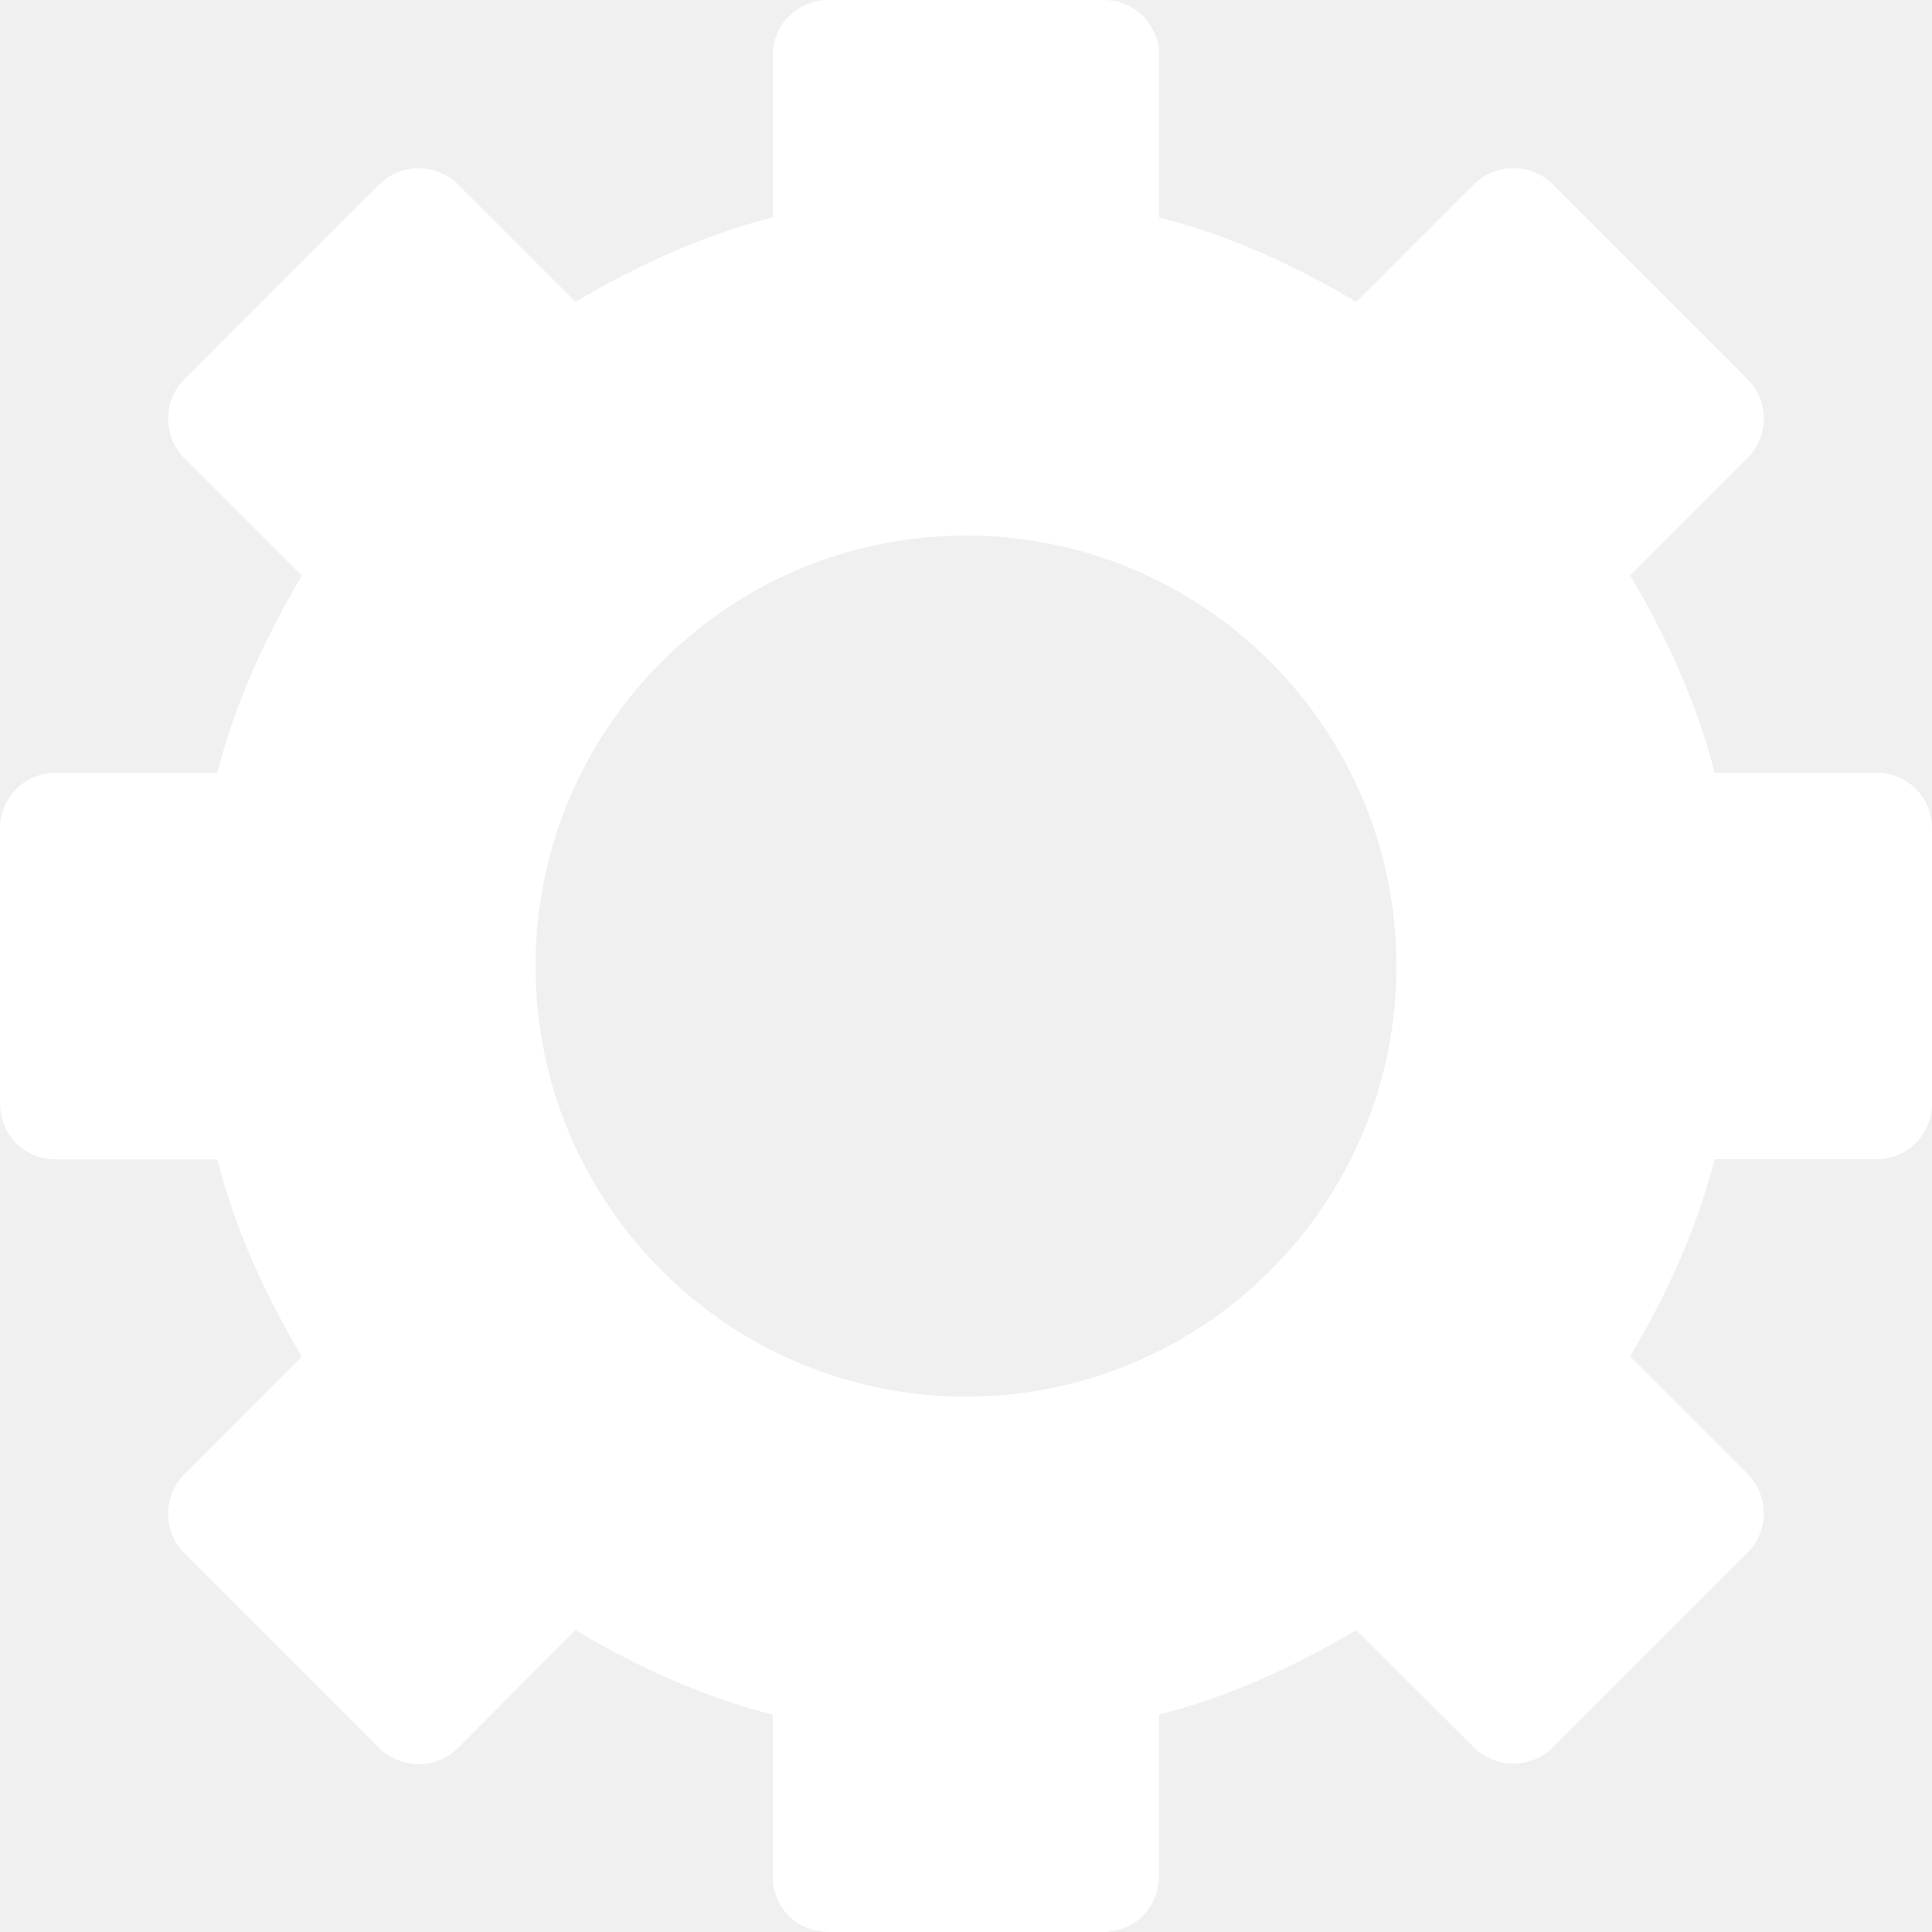
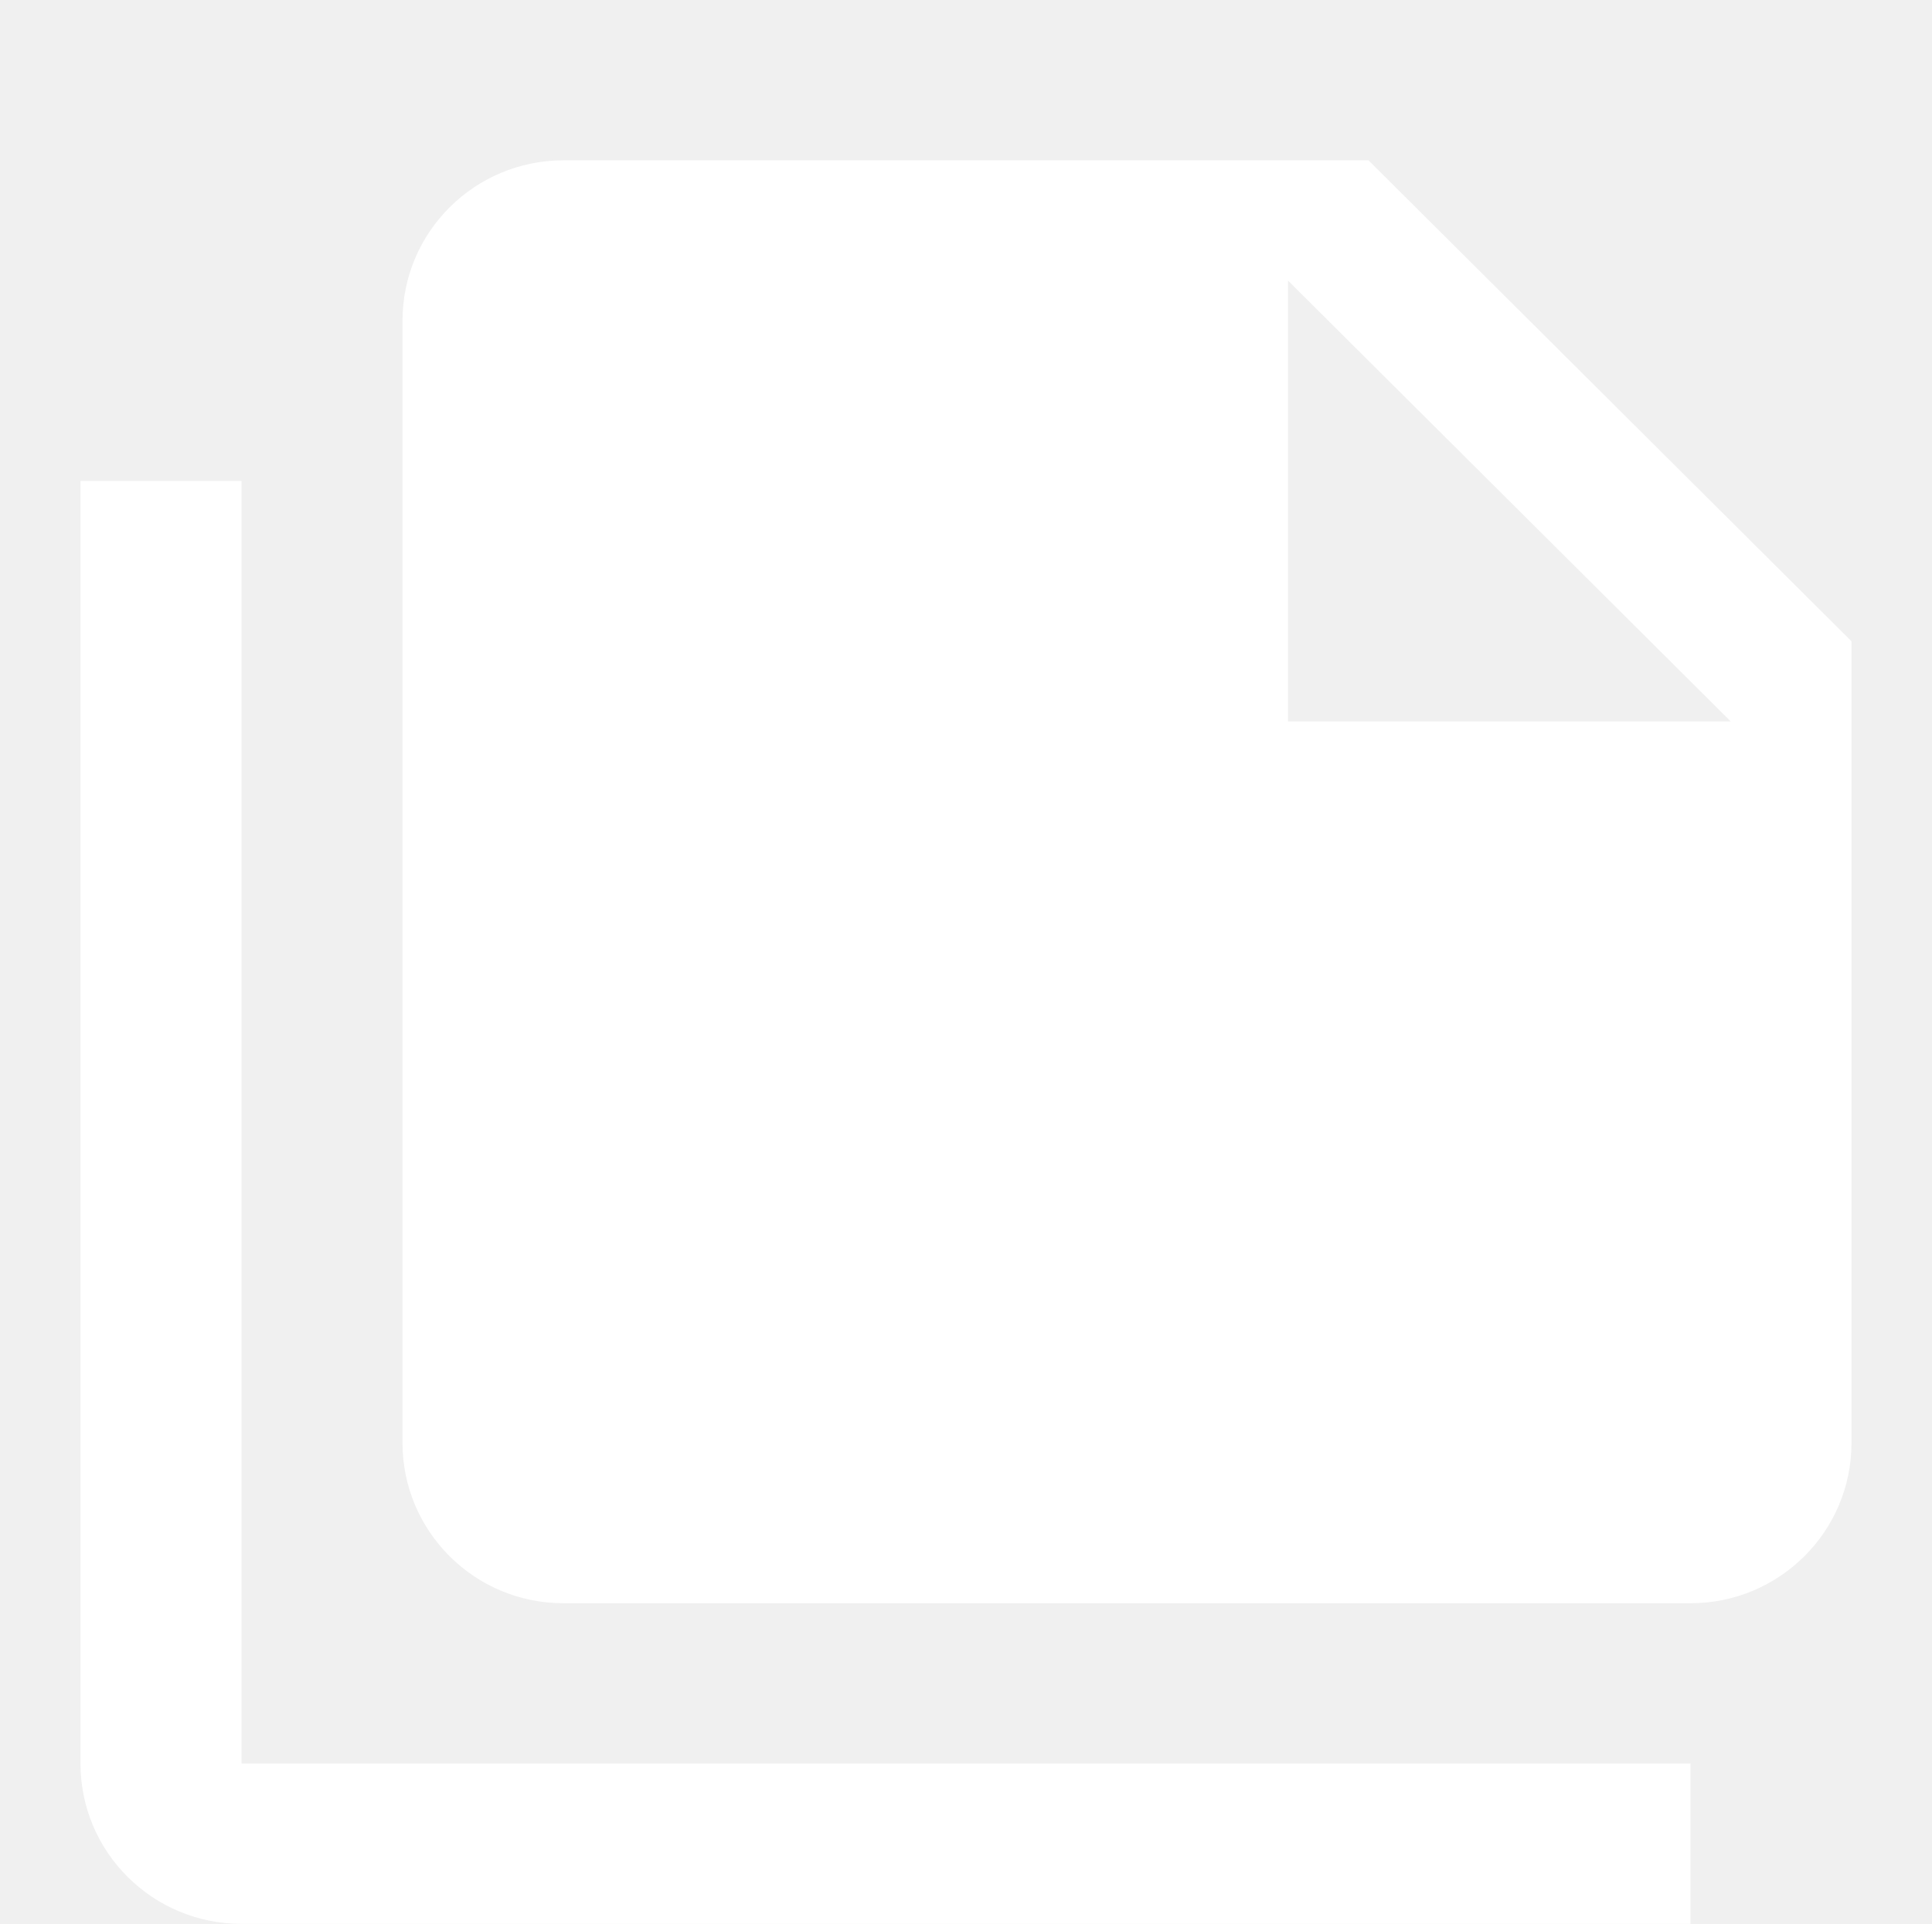
- <svg xmlns="http://www.w3.org/2000/svg" height="32" width="32" version="1" viewBox="0 0 32 32" id="svg4">
-   <defs id="defs8" />
-   <path d="M13.733 0a.915.915 0 0 0-.933.934V3.6c-1.182.304-2.243.794-3.267 1.4L7.6 3.068a.93.93 0 0 0-1.334 0l-3.2 3.2a.93.93 0 0 0 0 1.334L5 9.535c-.607 1.024-1.097 2.085-1.4 3.267H.933a.915.915 0 0 0-.933.934v4.533c0 .53.403.934.933.934H3.6c.303 1.182.793 2.243 1.4 3.267l-1.934 1.935a.93.93 0 0 0 0 1.333l3.2 3.2a.93.93 0 0 0 1.333 0L9.532 27c1.024.61 2.085 1.097 3.266 1.4v2.667c0 .53.402.933.932.933h4.534c.53 0 .933-.403.933-.935V28.4c1.18-.305 2.24-.795 3.265-1.4L24.4 28.93a.93.93 0 0 0 1.332 0l3.2-3.2a.93.93 0 0 0 0-1.333L27 22.465c.607-1.024 1.096-2.085 1.4-3.266h2.665a.915.915 0 0 0 .935-.933v-4.534a.915.915 0 0 0-.934-.933H28.4c-.304-1.182-.792-2.243-1.4-3.267L28.932 7.6a.93.93 0 0 0 0-1.334l-3.2-3.2a.93.93 0 0 0-1.333 0L22.465 5c-1.024-.607-2.084-1.097-3.266-1.4V.933A.915.915 0 0 0 18.267 0zM16 8.87A7.134 7.134 0 0 1 23.13 16 7.134 7.134 0 0 1 16 23.133c-3.936 0-7.13-3.196-7.13-7.132S12.063 8.87 16 8.87z" display="block" fill="#fff" id="path2" style="fill:#ffffff" />
+ <svg xmlns="http://www.w3.org/2000/svg" width="246" height="245" xml:space="preserve" overflow="hidden">
+   <g transform="translate(-471 -179)">
+     <path d="M163.333 91.875 219.479 91.875 163.333 35.729 163.333 91.875M71.458 20.417 173.542 20.417 234.792 81.667 234.792 183.75C234.792 195.026 225.651 204.167 214.375 204.167L71.458 204.167C60.127 204.167 51.042 194.979 51.042 183.75L51.042 40.833C51.042 29.558 60.182 20.417 71.458 20.417M30.625 61.25 30.625 224.583 214.375 224.583 214.375 245 30.625 245C19.349 245 10.208 235.859 10.208 224.583L10.208 61.25 30.625 61.25Z" fill="#FFFFFF" transform="matrix(1.00408 0 0 1 471 179)" />
+   </g>
</svg>
